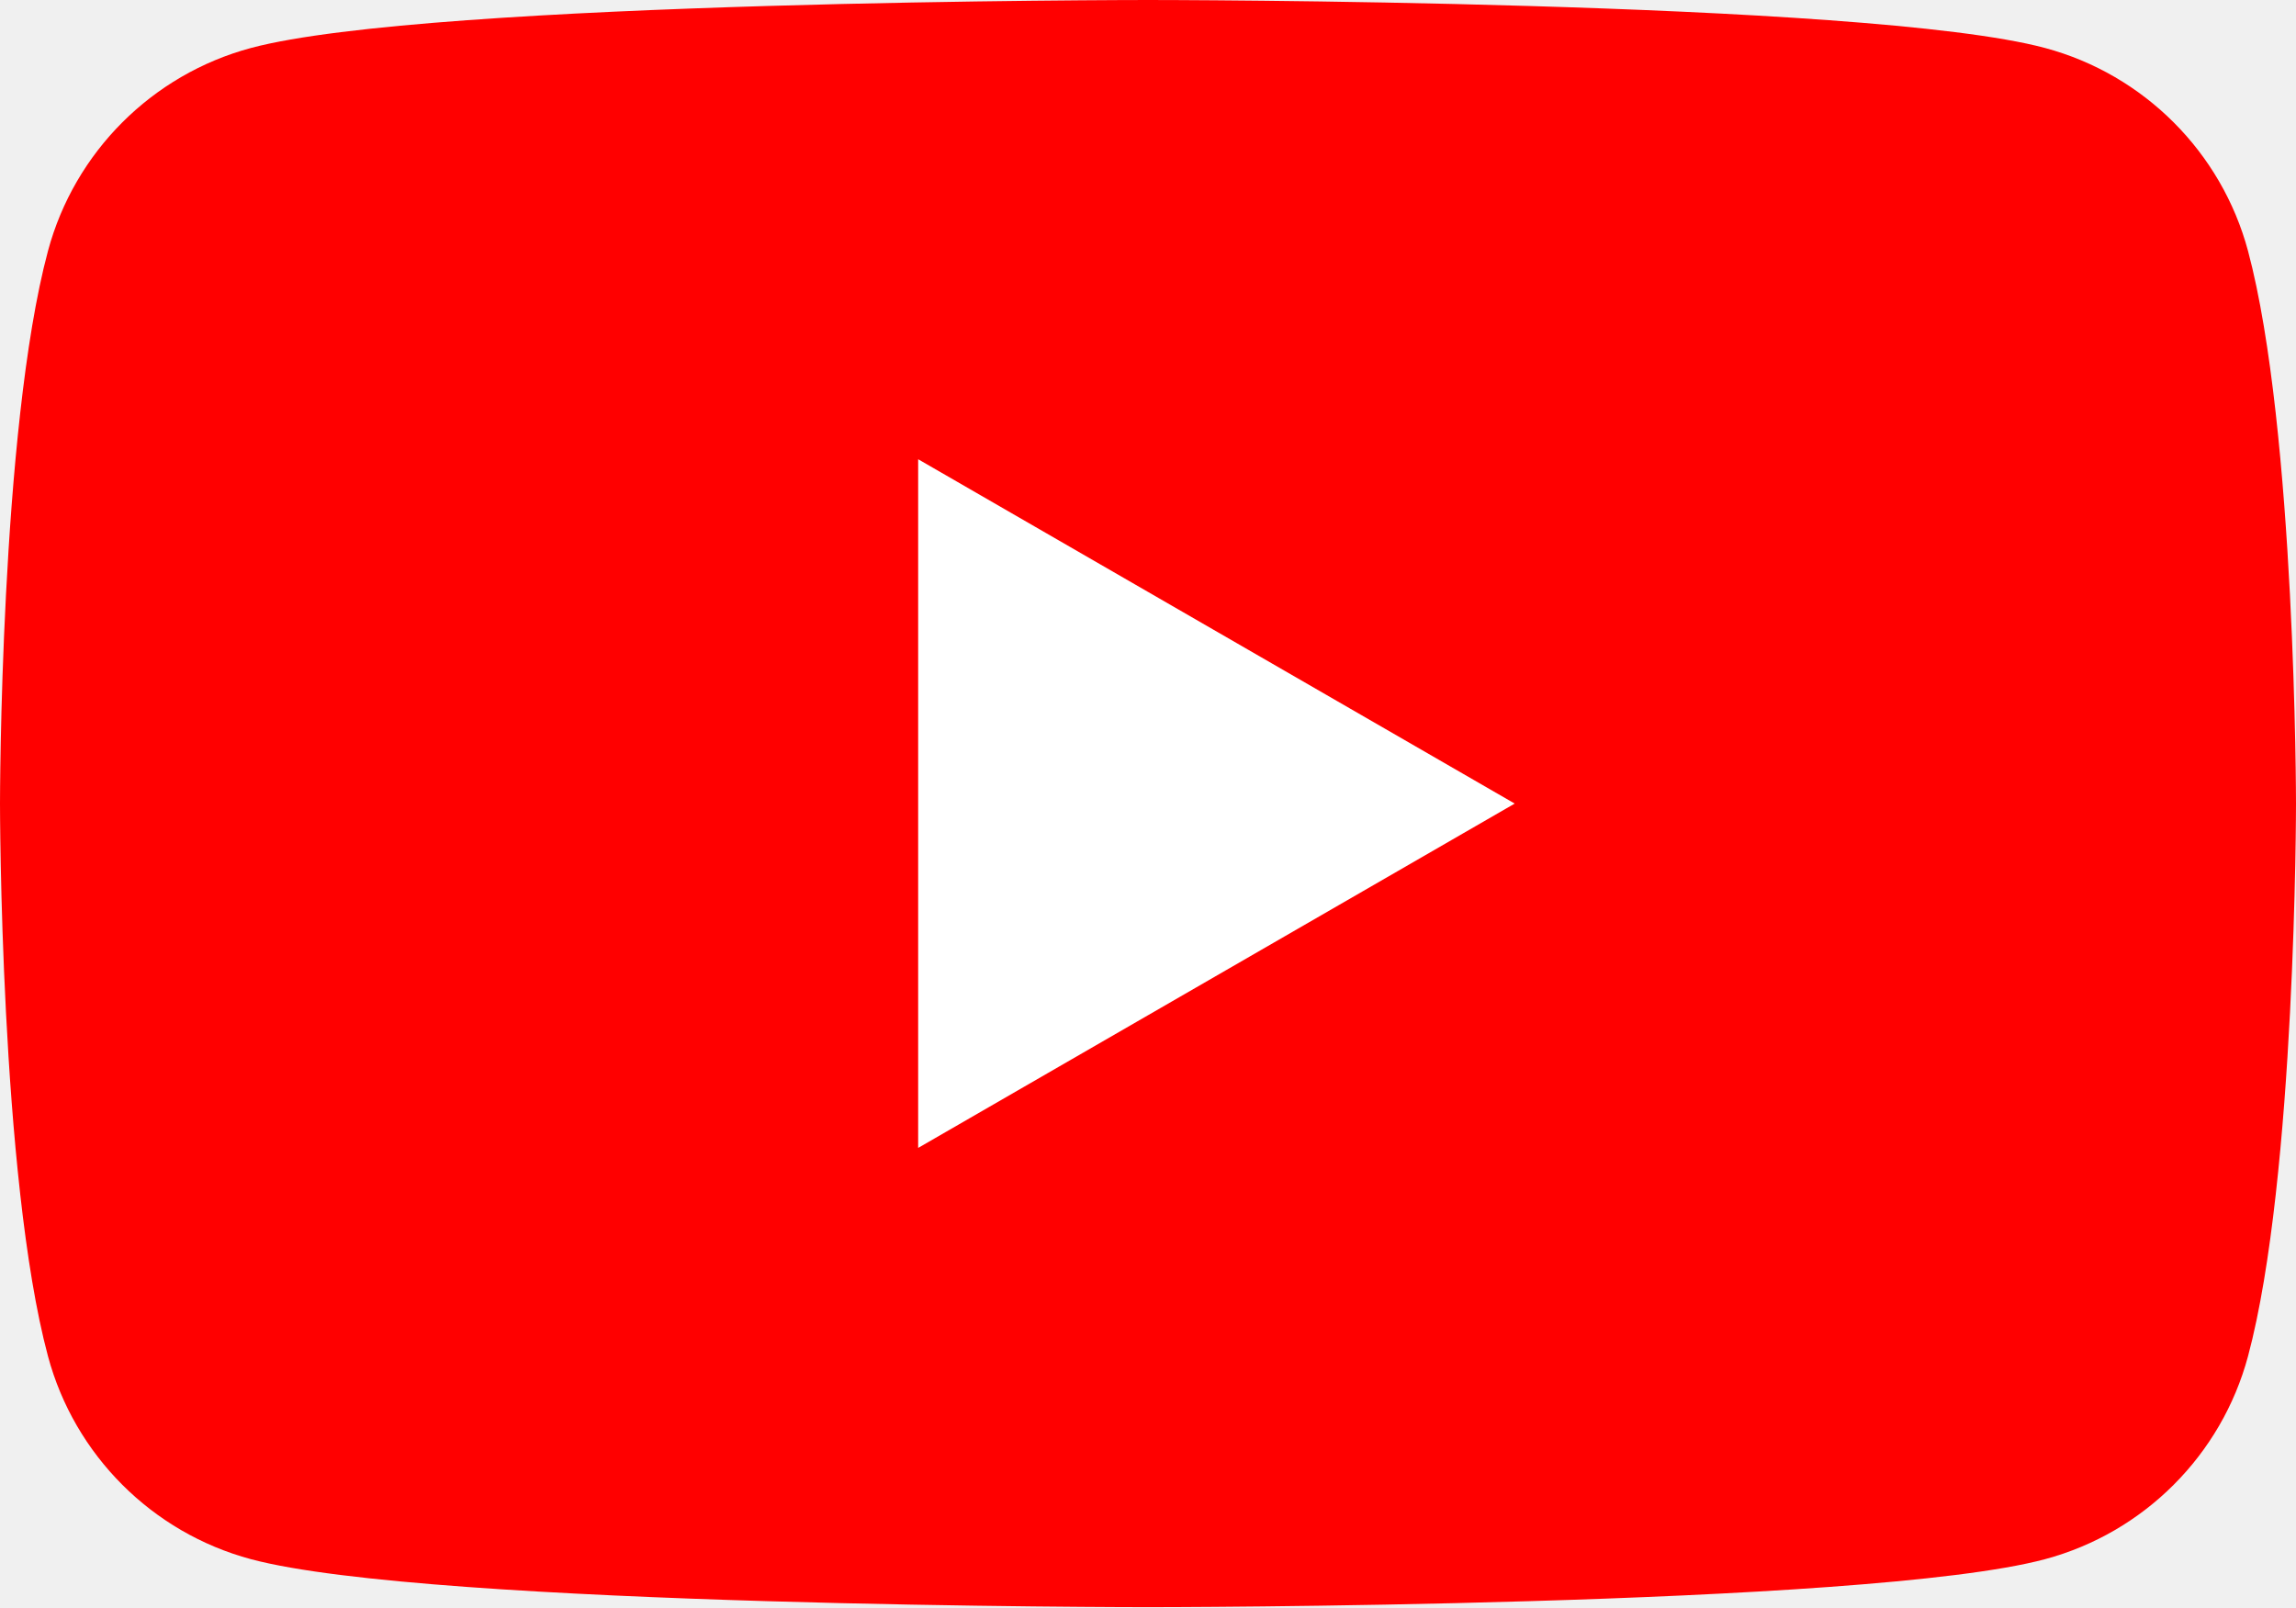
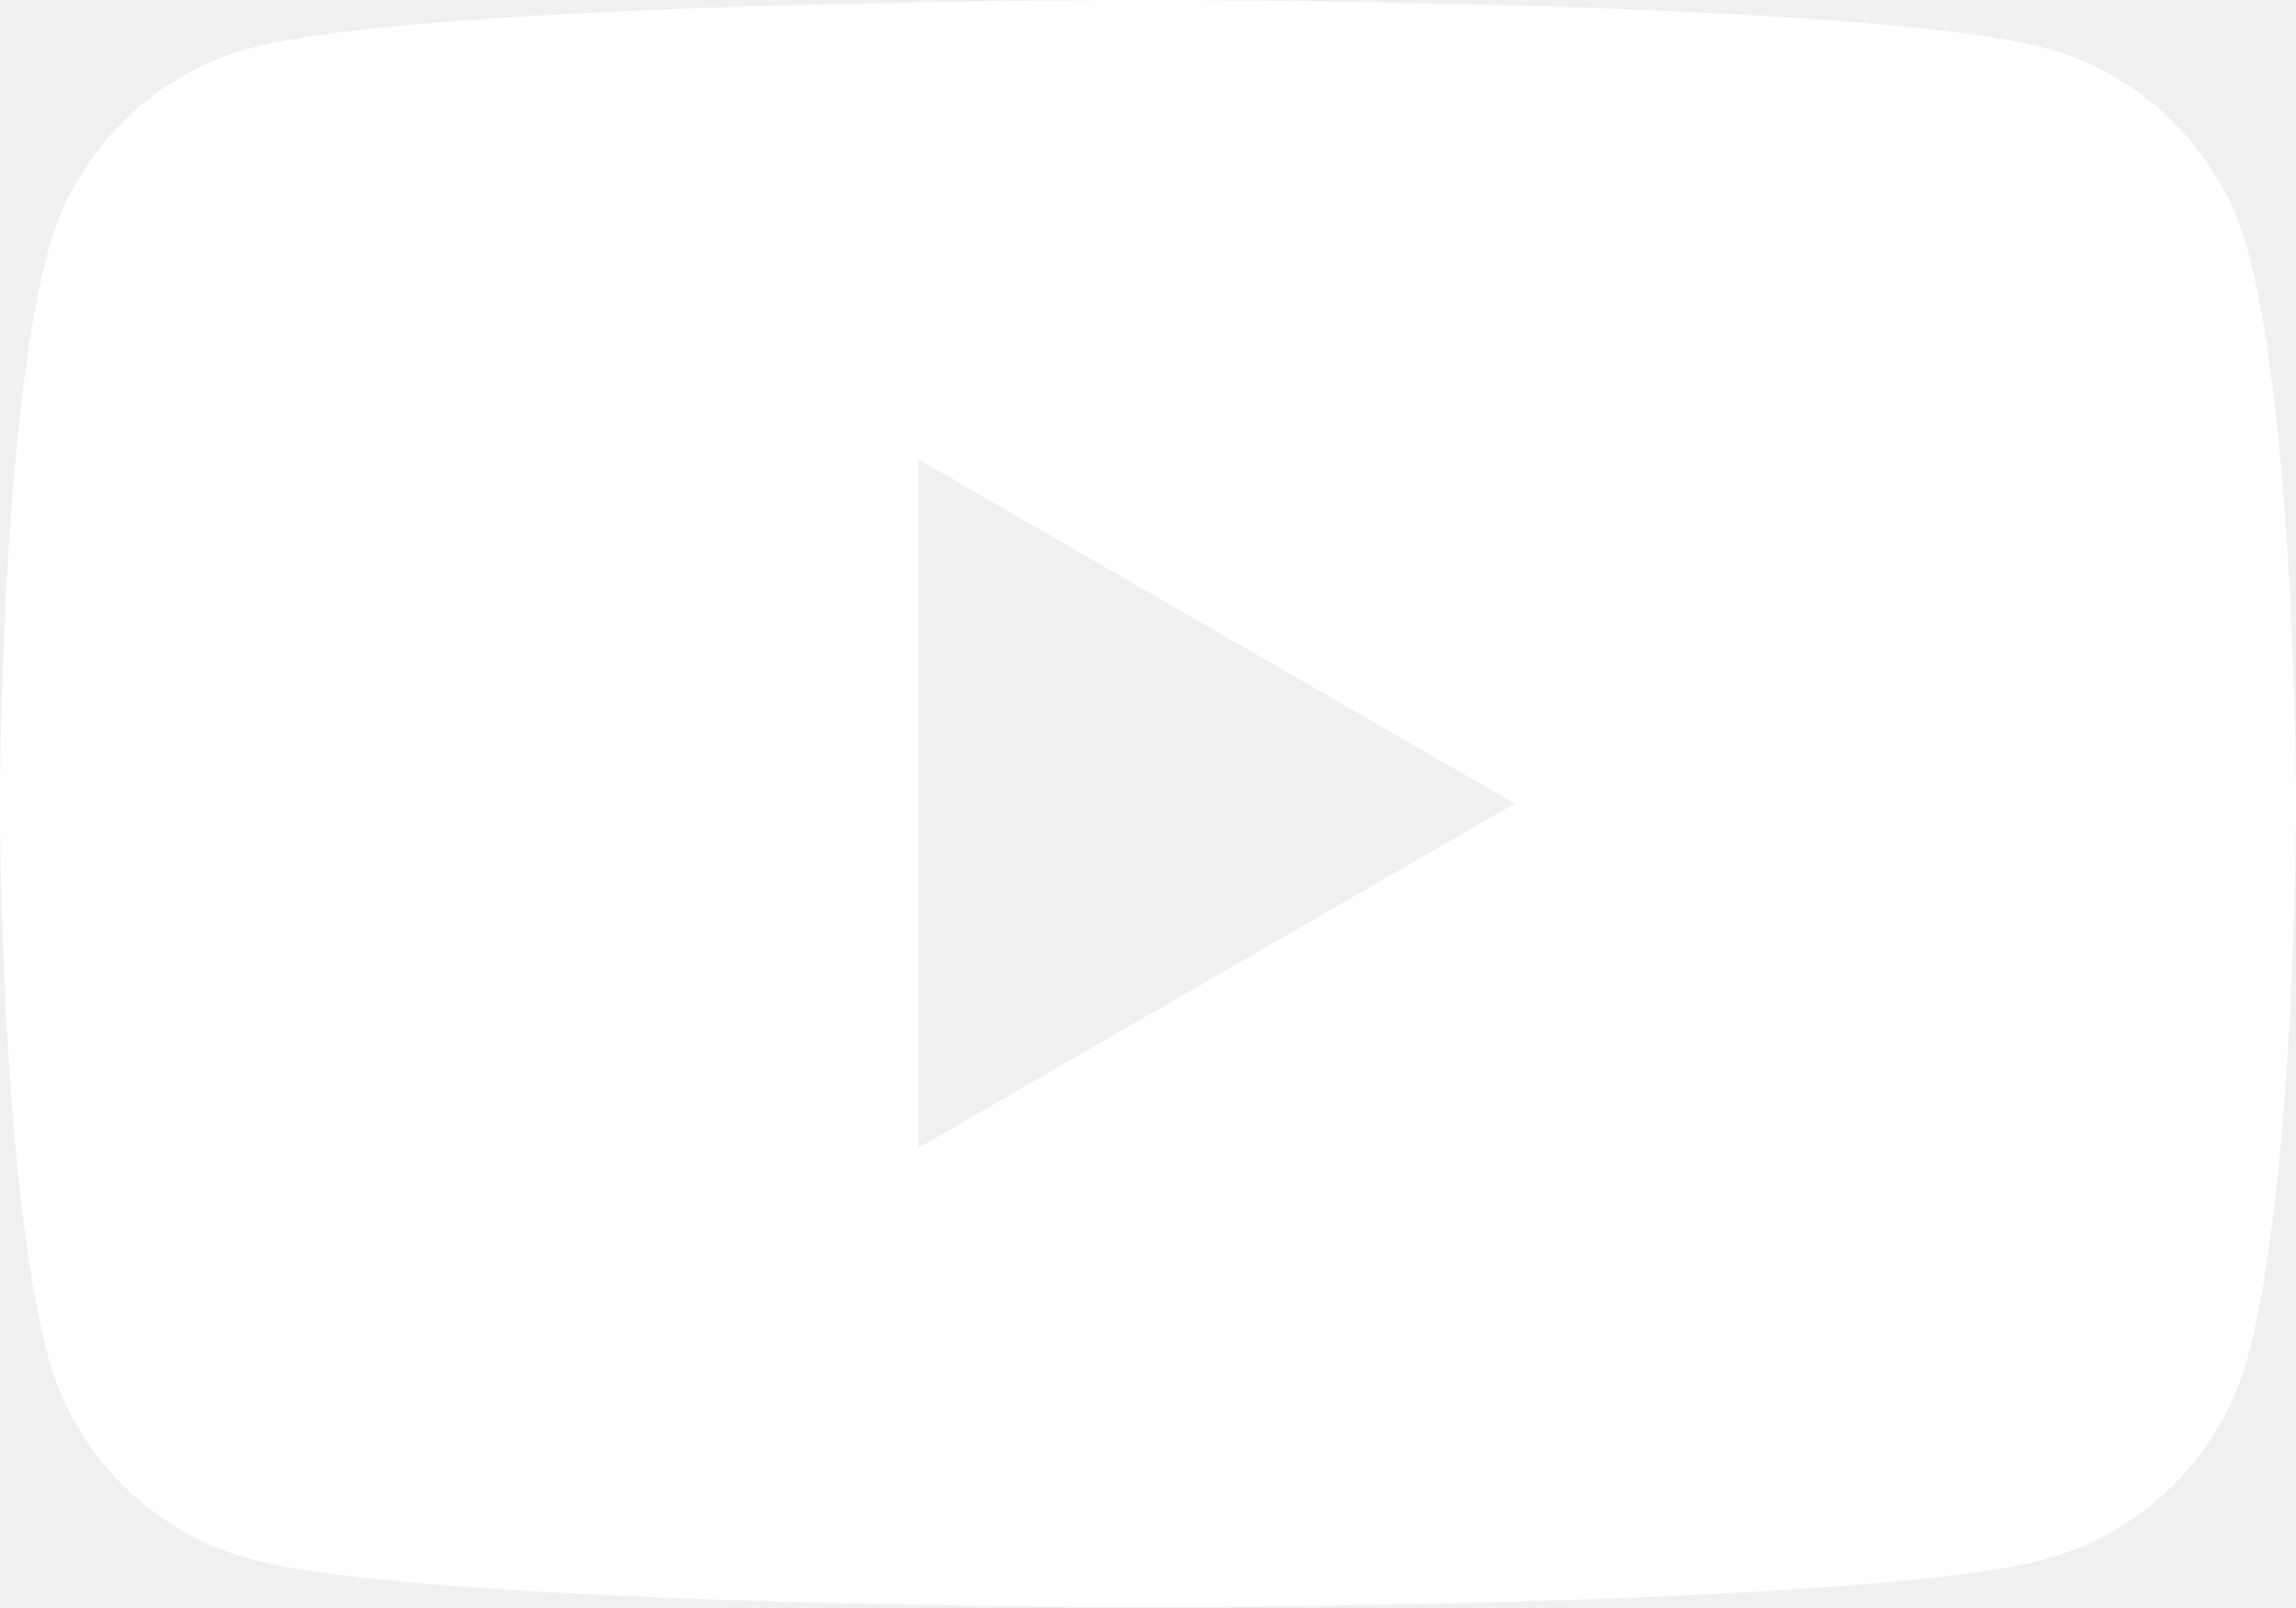
- <svg xmlns="http://www.w3.org/2000/svg" class="external-icon" viewBox="0 0 28.57  20" focusable="false" style="pointer-events: none; display: block; width: 100%; height: 100%;">
-   <svg viewBox="0 0 28.57 20" preserveAspectRatio="xMidYMid meet">
-     <g>
-       <path d="M27.973 3.123C27.643 1.893 26.677 0.927 25.447 0.597C23.22 2.24288e-07 14.285 0 14.285 0C14.285 0 5.35 2.24288e-07 3.123 0.597C1.893 0.927 0.927 1.893 0.597 3.123C2.24288e-07 5.35 0 10 0 10C0 10 2.24288e-07 14.65 0.597 16.877C0.927 18.107 1.893 19.073 3.123 19.403C5.35 20 14.285 20 14.285 20C14.285 20 23.22 20 25.447 19.403C26.677 19.073 27.643 18.107 27.973 16.877C28.57 14.65 28.57 10 28.57 10C28.57 10 28.568 5.35 27.973 3.123Z" fill="#FF0000" />
-       <path d="M11.425 14.285L18.848 10L11.425 5.715V14.285Z" fill="white" />
-     </g>
-   </svg>
+ <svg xmlns="http://www.w3.org/2000/svg" viewBox="0 0 28.57 20" preserveAspectRatio="xMidYMid meet">
+   <path fill="#ffffff" fill-rule="evenodd" d="M27.973 3.123C27.643 1.893 26.677 0.927 25.447 0.597C23.22 2.24288e-07 14.285 0 14.285 0C14.285 0 5.35 2.24288e-07 3.123 0.597C1.893 0.927 0.927 1.893 0.597 3.123C2.24288e-07 5.35 0 10 0 10C0 10 2.24288e-07 14.65 0.597 16.877C0.927 18.107 1.893 19.073 3.123 19.403C5.35 20 14.285 20 14.285 20C14.285 20 23.22 20 25.447 19.403C26.677 19.073 27.643 18.107 27.973 16.877C28.57 14.65 28.57 10 28.57 10C28.57 10 28.568 5.35 27.973 3.123ZM11.425 14.285L18.848 10L11.425 5.715V14.285Z" />
</svg>
